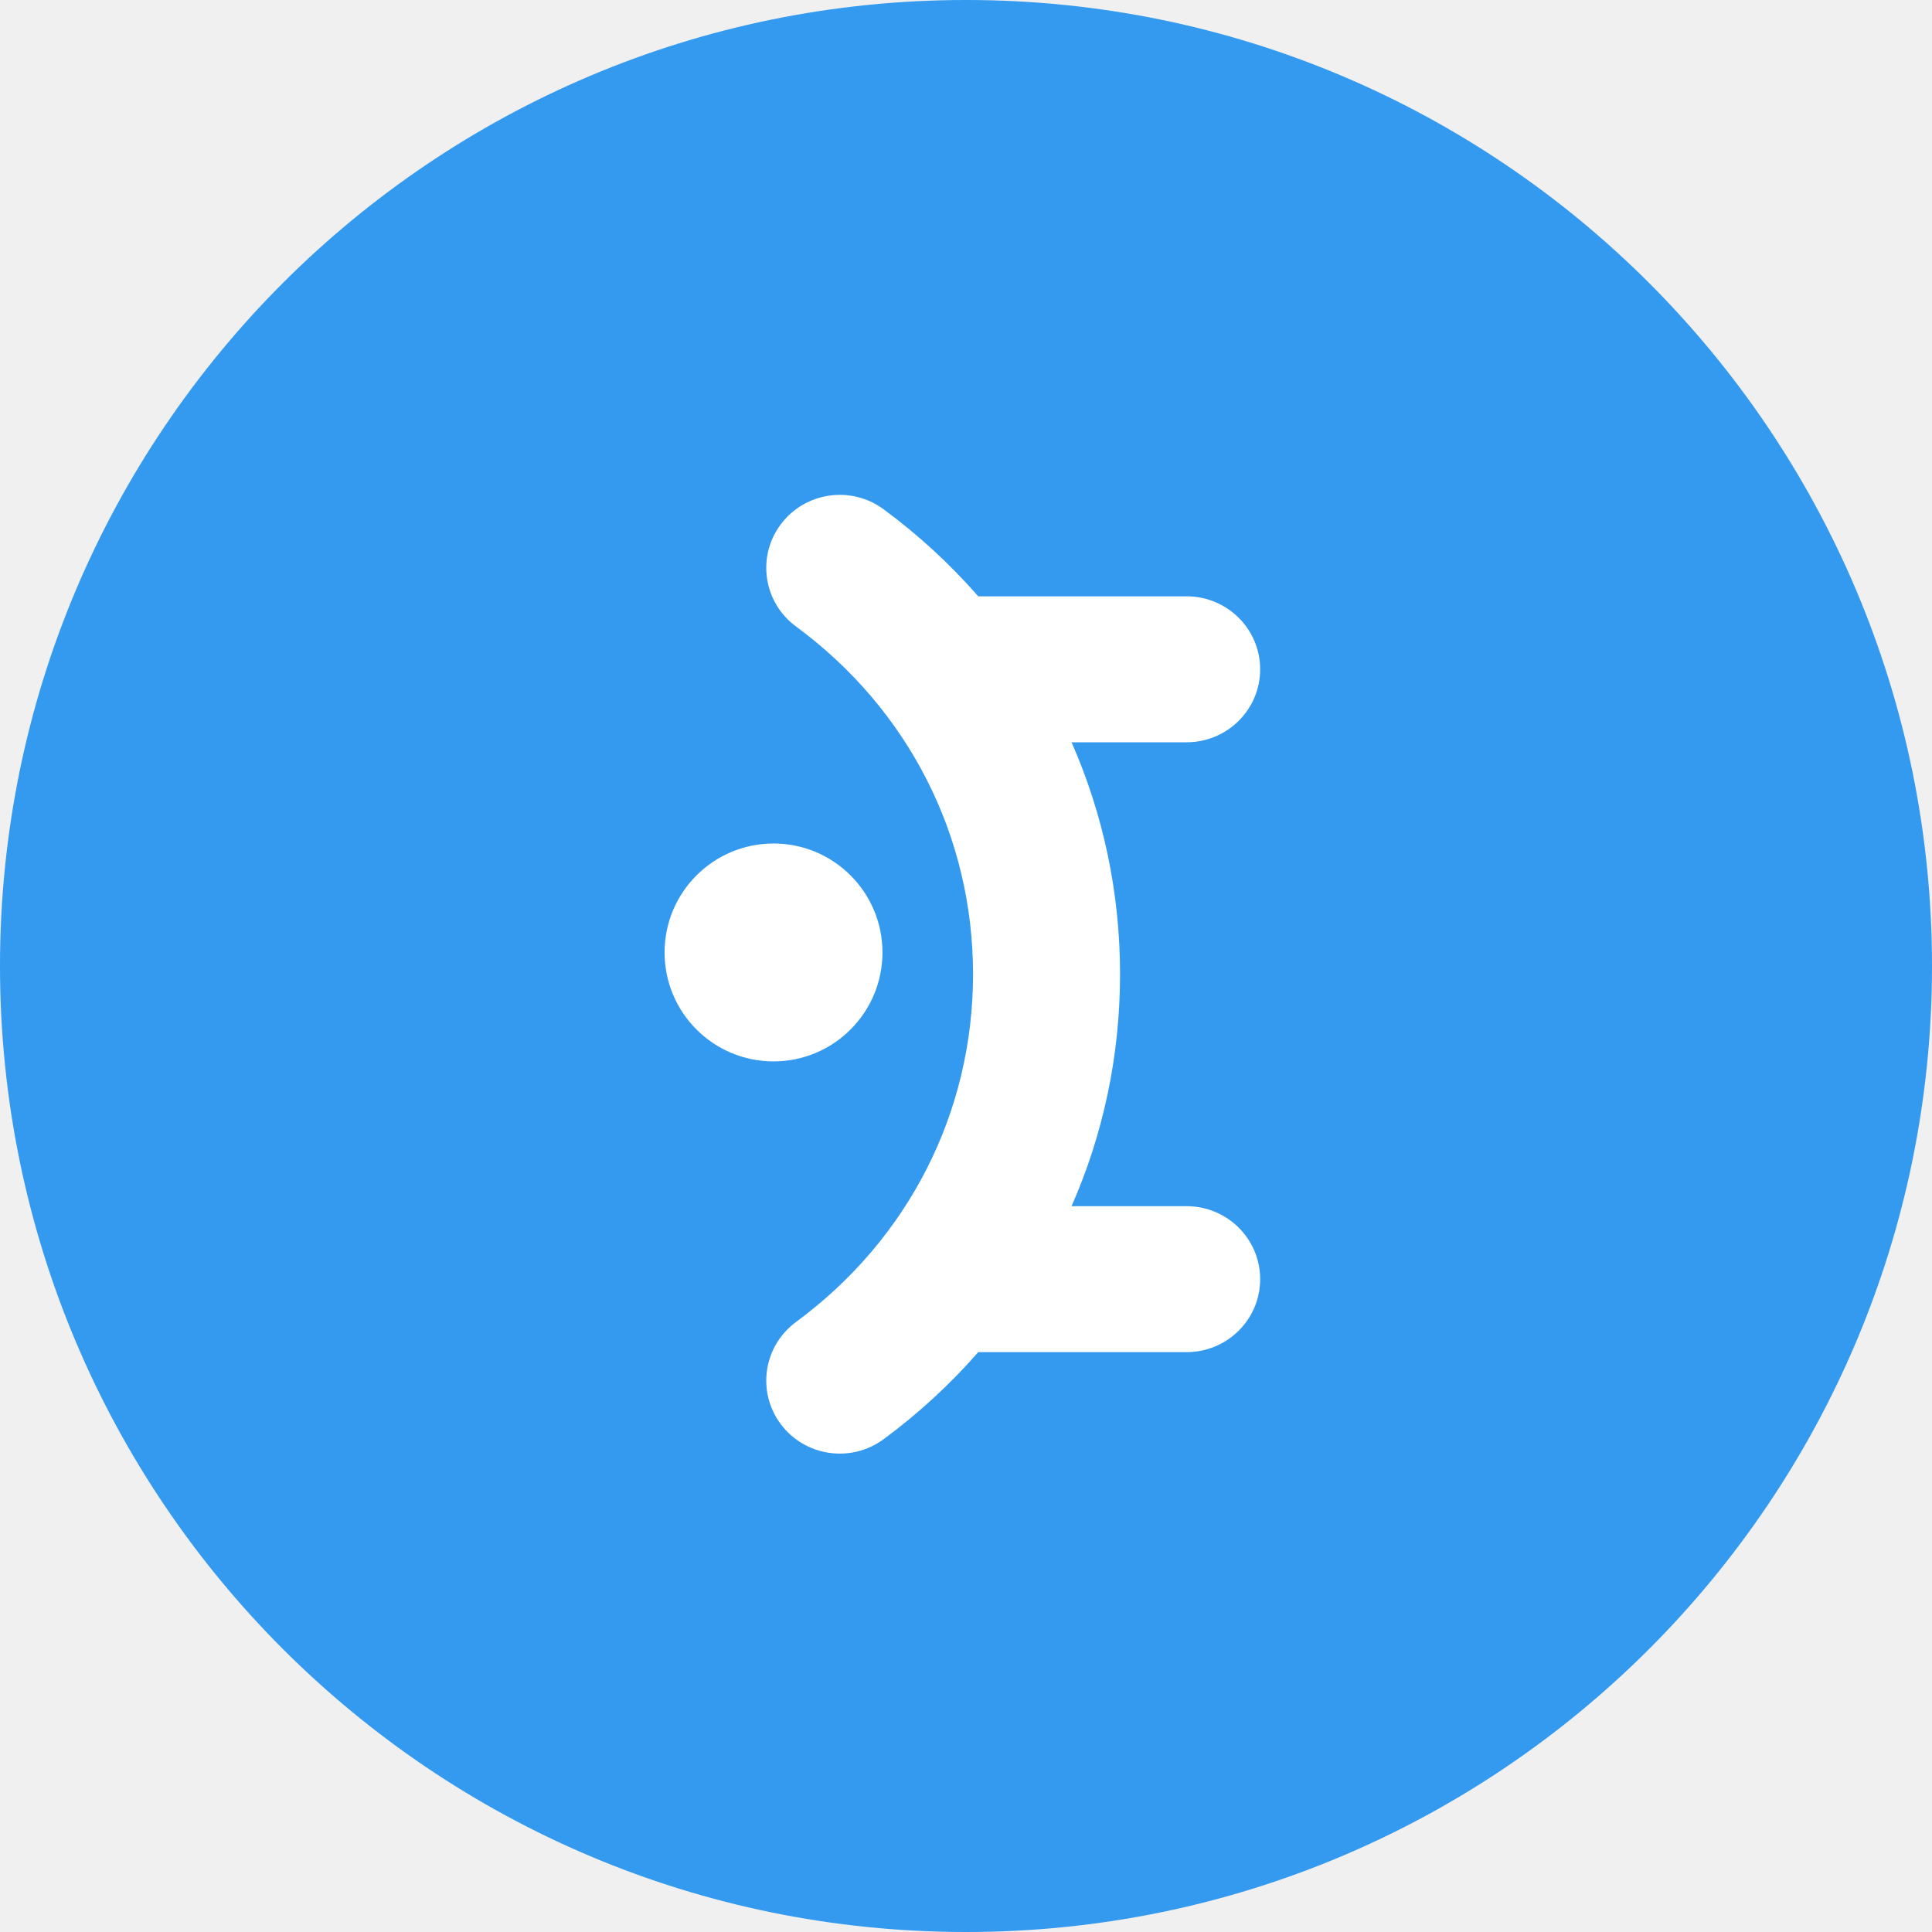
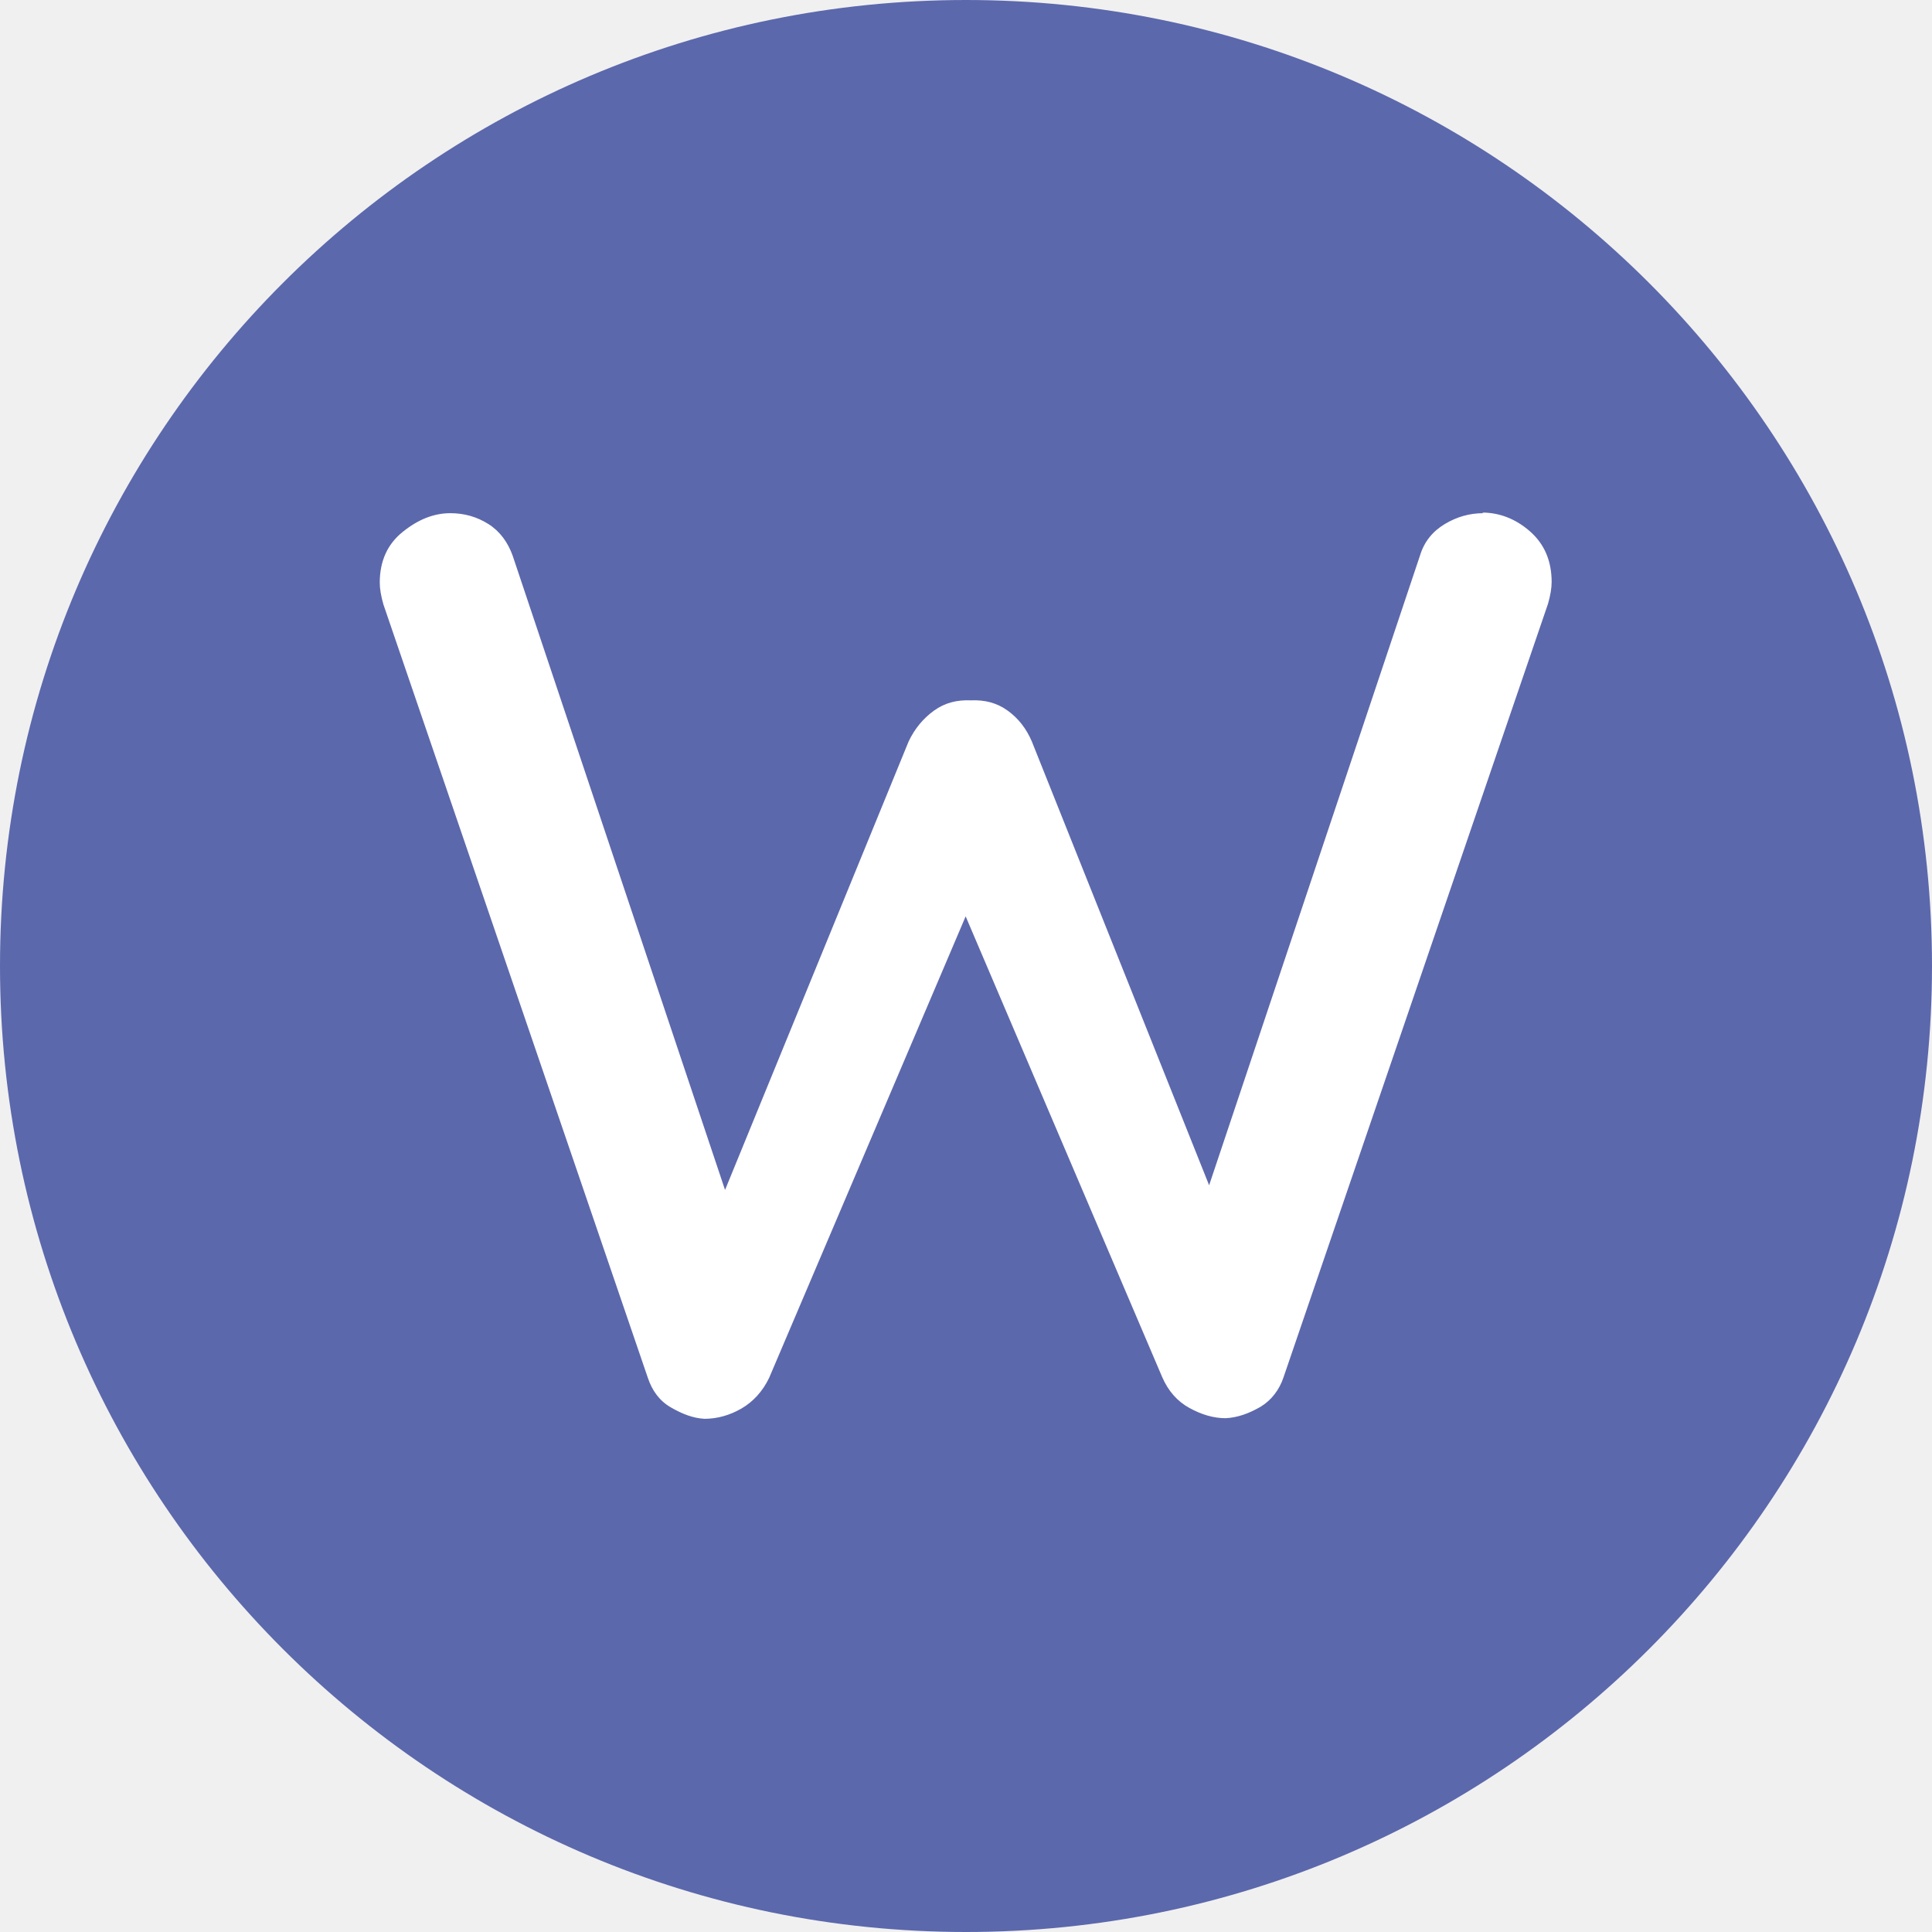
- <svg xmlns="http://www.w3.org/2000/svg" viewBox="0 0 500 500">
-   <g fill="none" fill-rule="evenodd">
-     <rect width="500" height="500" fill="#339AF0" rx="250" />
-     <g fill="#FFF">
-       <path fill-rule="nonzero" d="M202.055 135.706c-6.26 8.373-4.494 20.208 3.944 26.42 29.122 21.45 45.824 54.253 45.824 90.005 0 35.752-16.702 68.559-45.824 90.005-8.436 6.215-10.206 18.043-3.944 26.42 6.26 8.378 18.173 10.13 26.611 3.916a153.835 153.835 0 0024.509-22.54h53.93c10.506 0 19.023-8.455 19.023-18.885 0-10.43-8.517-18.886-19.023-18.886h-29.79c8.196-18.594 12.553-38.923 12.553-60.03s-4.357-41.436-12.552-60.03h29.79c10.505 0 19.022-8.455 19.022-18.885 0-10.43-8.517-18.886-19.023-18.886h-53.93a153.835 153.835 0 00-24.509-22.54c-8.438-6.215-20.351-4.46-26.61 3.916z" />
-       <path d="M171.992 246.492c0-15.572 12.624-28.195 28.196-28.195 15.572 0 28.195 12.623 28.195 28.195 0 15.572-12.623 28.196-28.195 28.196-15.572 0-28.196-12.624-28.196-28.196z" />
-     </g>
-   </g>
+ <svg xmlns="http://www.w3.org/2000/svg" id="Layer_1" data-name="Layer 1" viewBox="0 0 32 32">
+   <circle cx="16" cy="16" r="16" fill="#5c68ac" />
+   <path d="M24.55,8.49c.28,0,.55.1.79.31.24.21.36.49.36.84,0,.1-.02.22-.06.36l-4.38,12.81c-.07.21-.2.38-.38.49-.19.11-.38.18-.58.19-.2,0-.4-.06-.6-.17-.2-.11-.35-.28-.45-.51l-3.37-7.9.19.09-3.33,7.82c-.11.23-.27.4-.46.51-.19.11-.4.17-.61.17-.19-.01-.37-.08-.56-.19-.19-.11-.31-.28-.38-.49l-4.38-12.81c-.04-.14-.06-.26-.06-.36,0-.36.13-.64.38-.84.26-.21.52-.31.79-.31.23,0,.44.06.63.18.19.12.32.3.4.52l3.69,11.02h-.38l3.25-7.94c.1-.21.24-.38.42-.51.18-.13.38-.18.61-.17.23-.01.43.04.61.17.18.13.31.3.4.51l3.08,7.71-.32.17,3.67-10.96c.07-.23.21-.4.41-.52.2-.12.41-.18.64-.18Z" fill="#fff" />
</svg>
